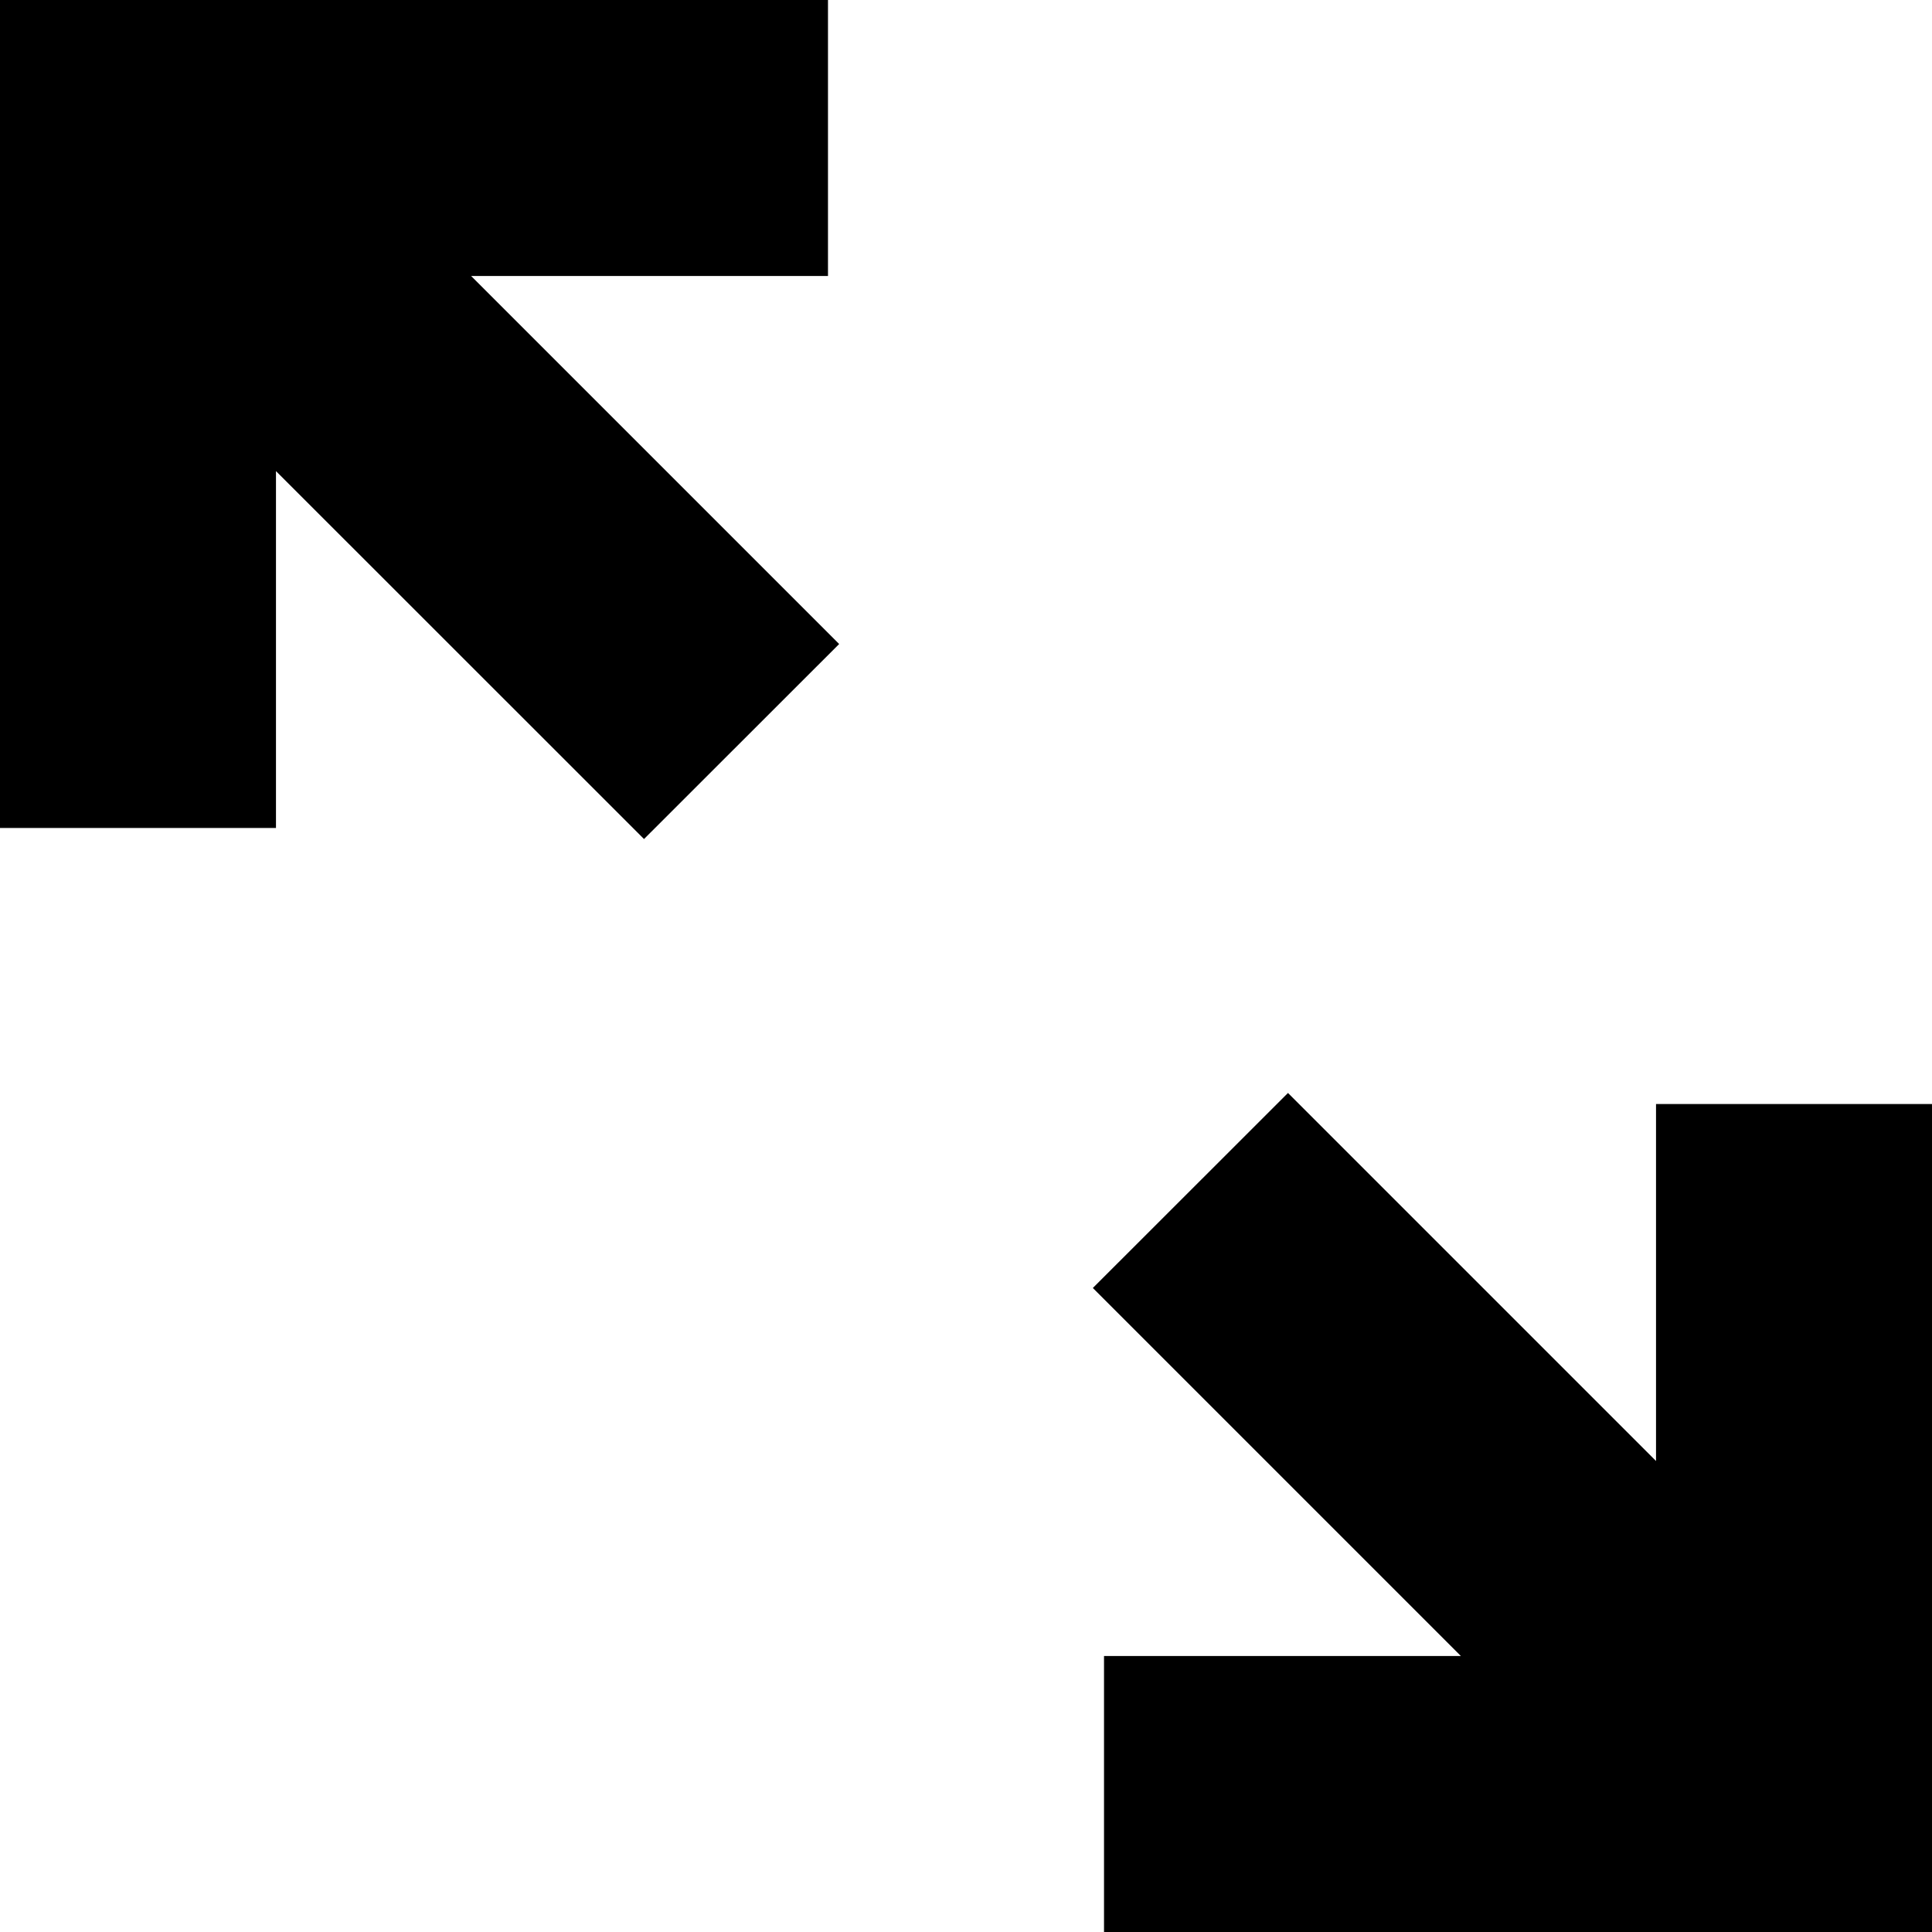
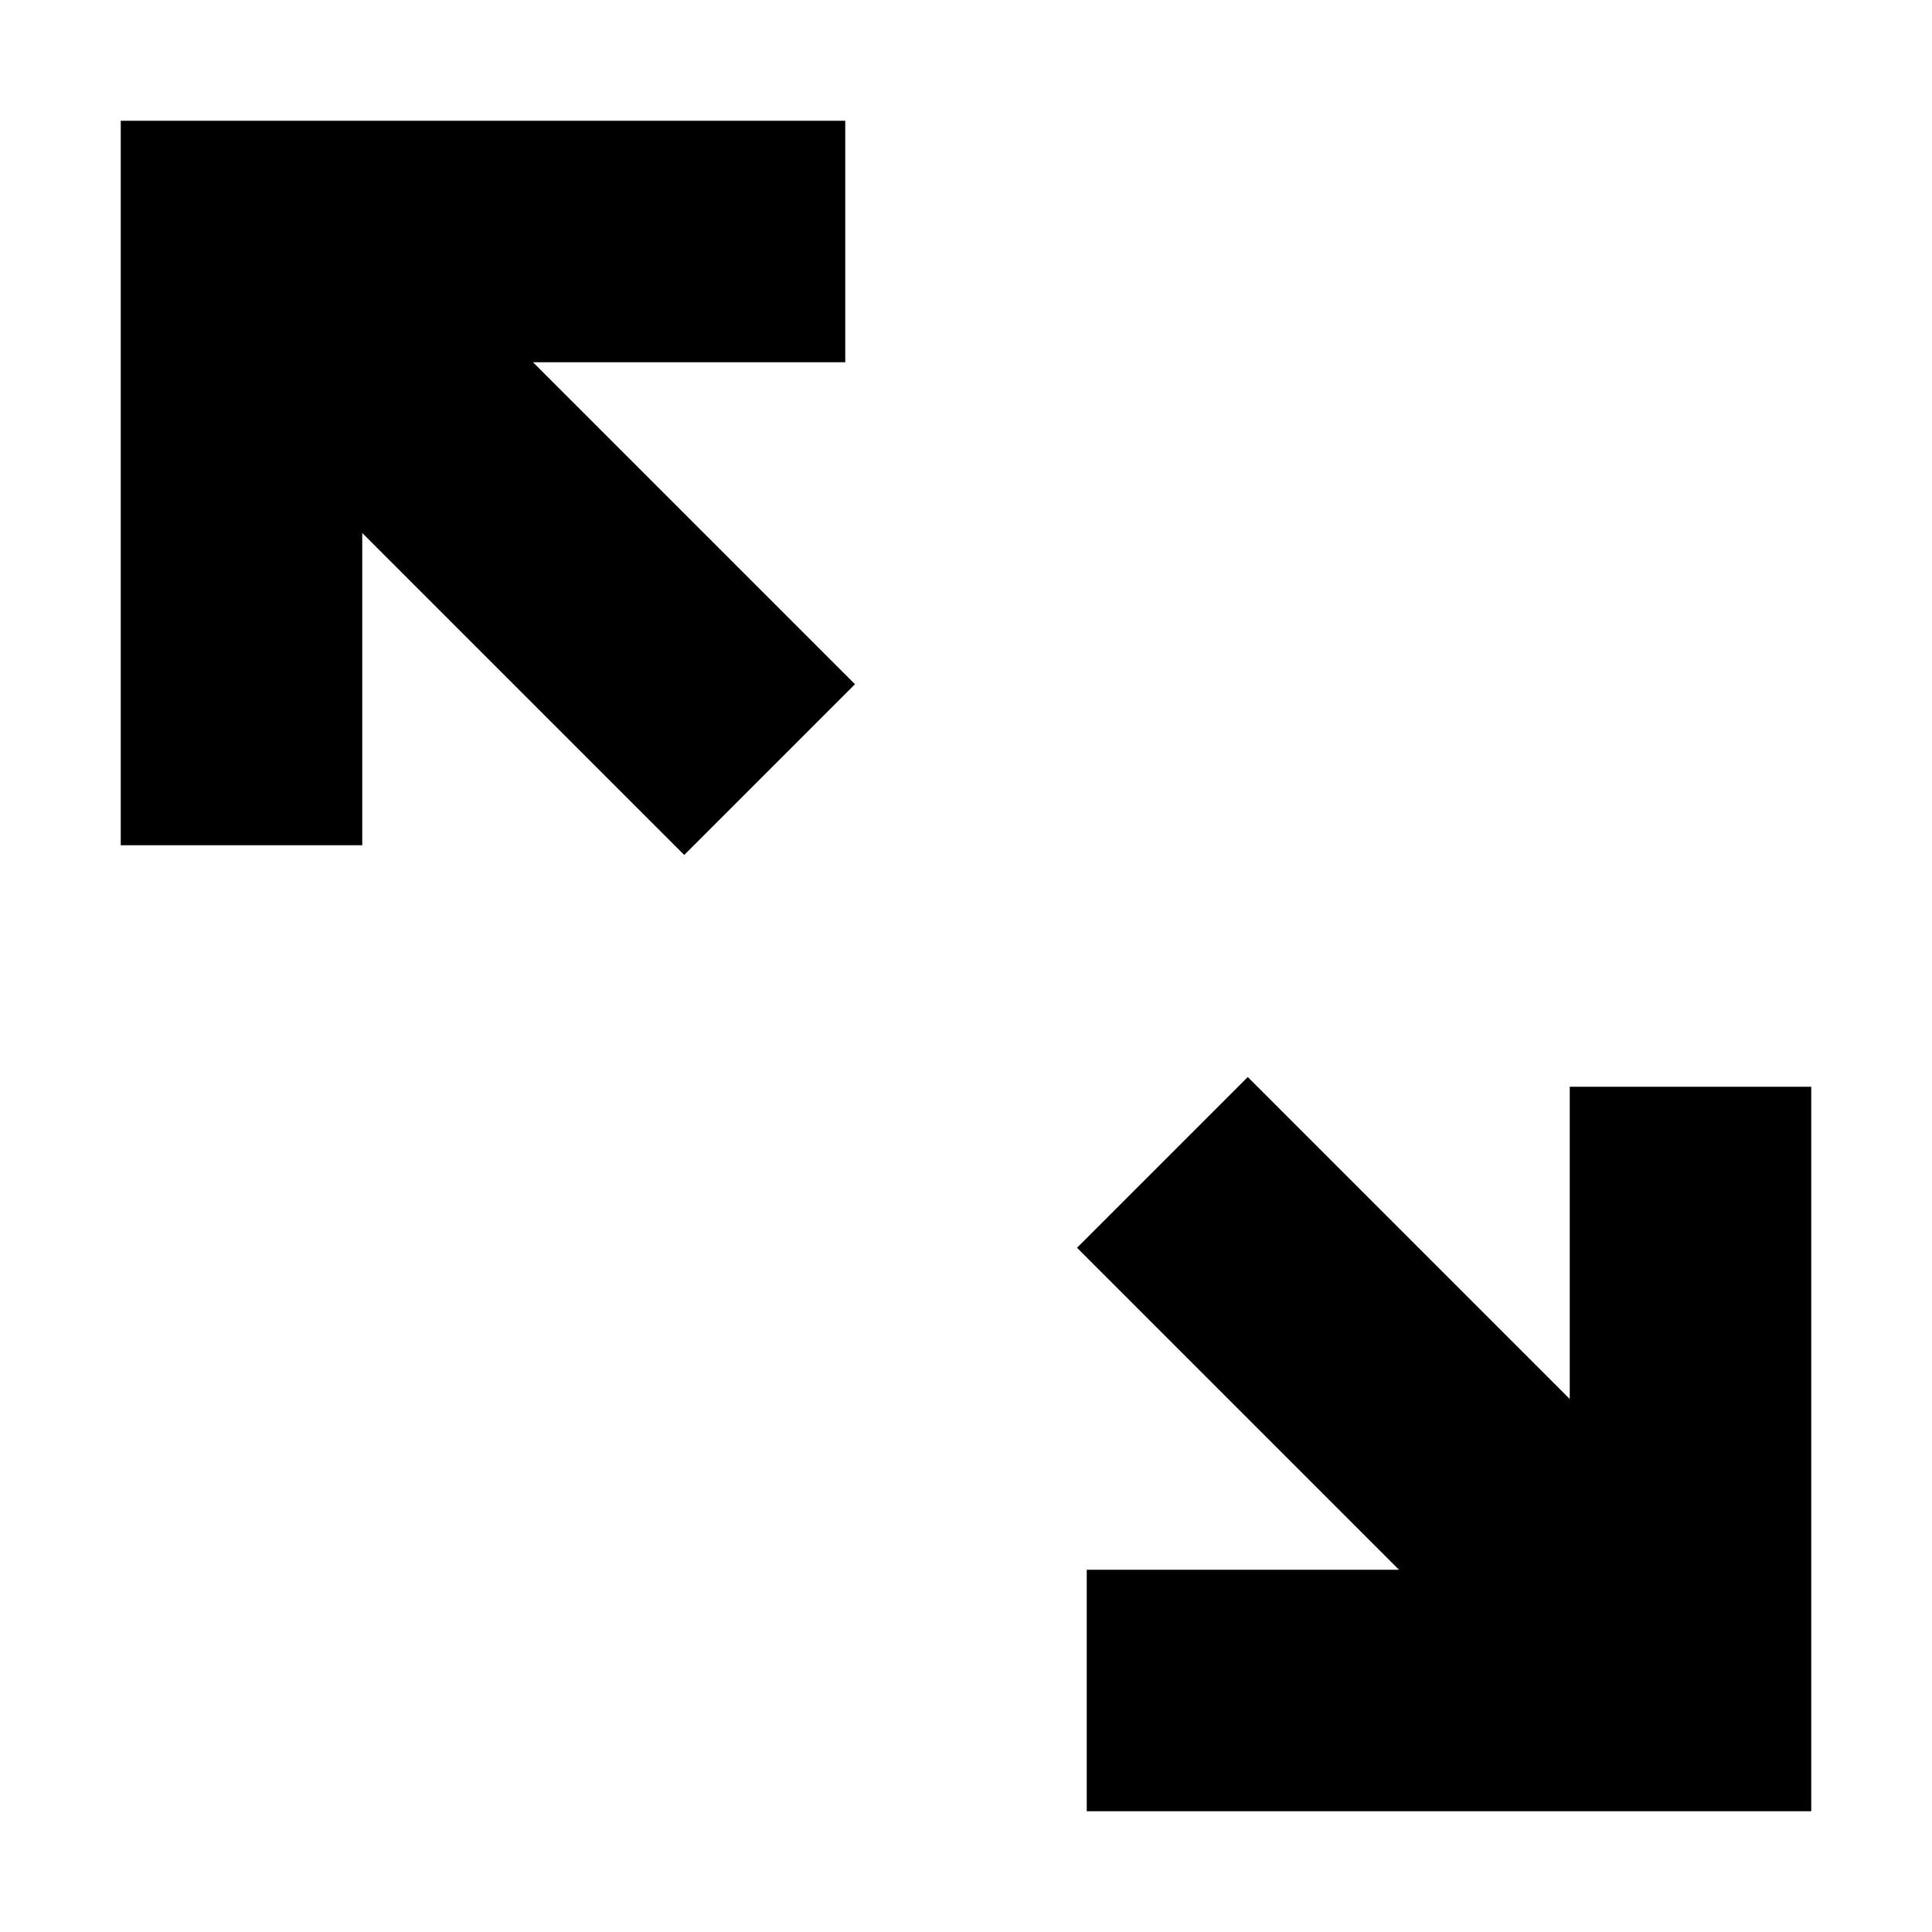
<svg xmlns="http://www.w3.org/2000/svg" version="1.1" width="32" height="32" viewBox="0 0 32 32">
-   <path d="M24.197 27.429l-6.096-6.096 3.232-3.23 6.096 6.096v-5.913h4.571v13.714h-13.714v-4.571h5.911zM4.571 0h9.143v4.571h-5.911l6.096 6.096-3.232 3.23-6.096-6.094v5.911h-4.571v-13.714h4.571z" />
+   <path d="M23.172 26l-5.333-5.333 2.828-2.828 5.333 5.333v-5.172h4v12h-12v-4h5.172zM6 2h8v4h-5.172l5.333 5.333-2.828 2.828-5.333-5.333v5.172h-4v-12h4z" />
</svg>
